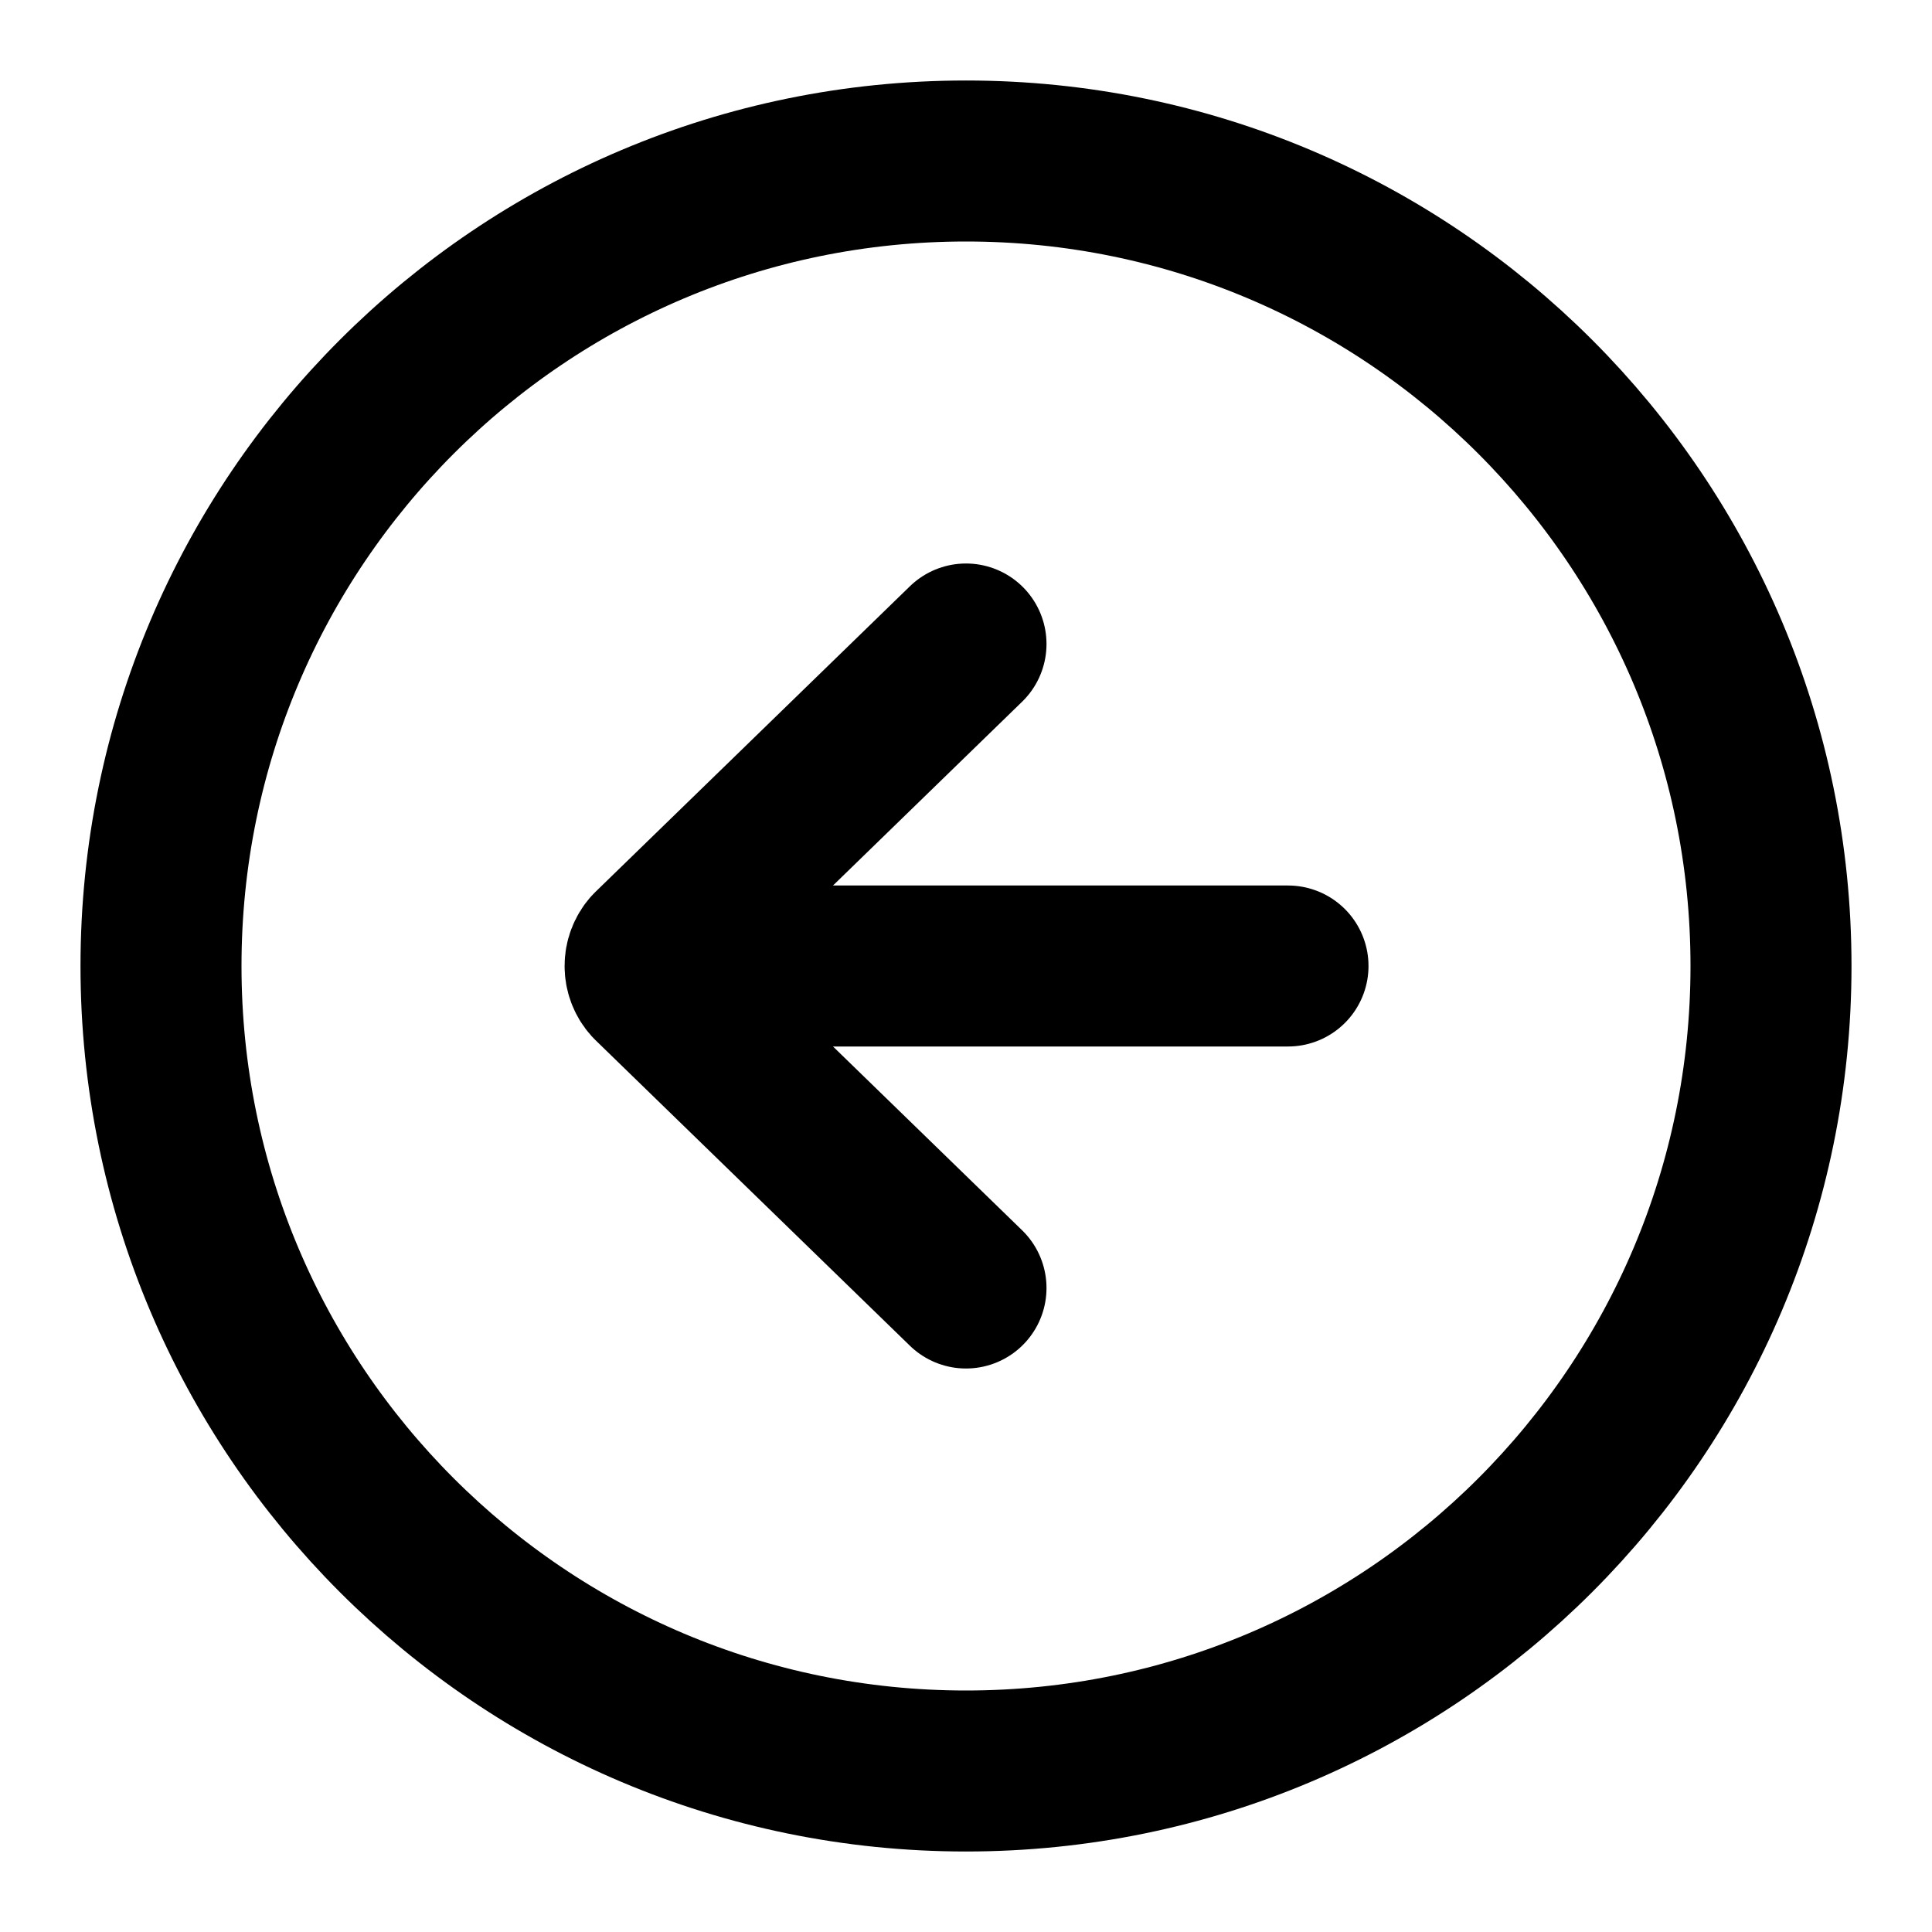
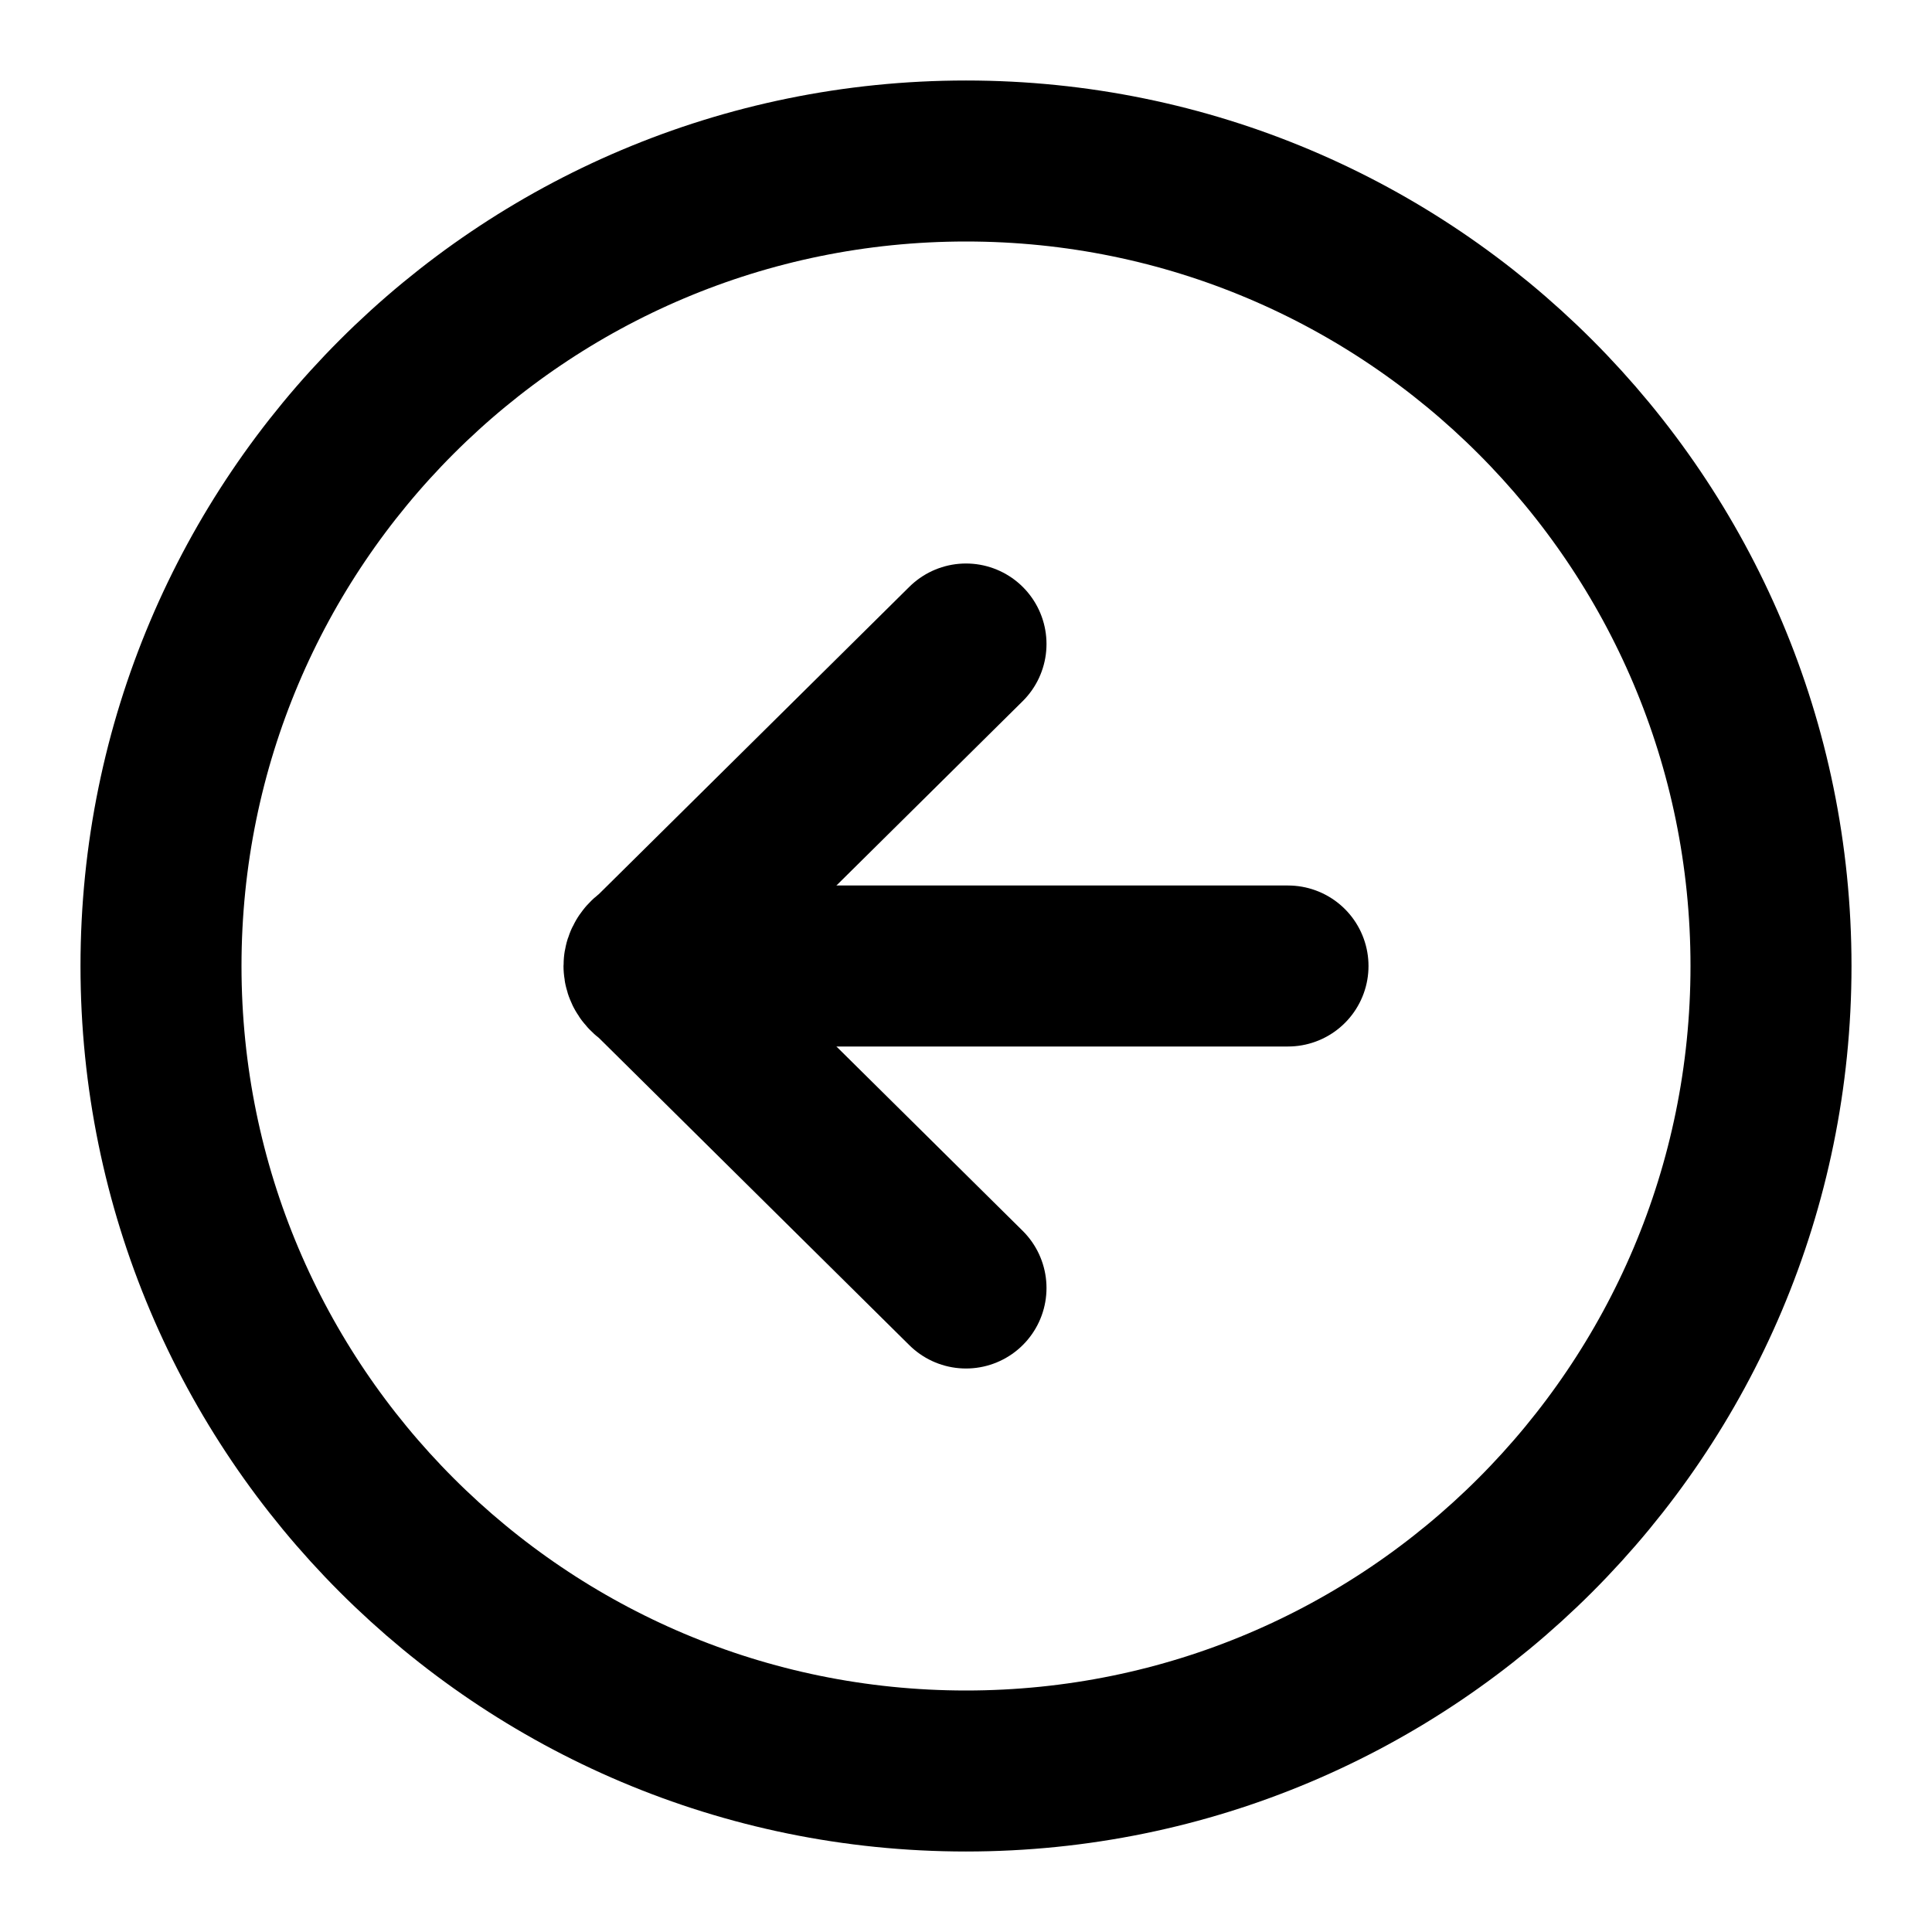
<svg xmlns="http://www.w3.org/2000/svg" width="24" height="24" viewBox="0 0 24 24" fill="none" stroke="currentColor" stroke-width="2" stroke-linecap="round" stroke-linejoin="round">
-   <path d="m12 8-3.91 3.8a.3.3 0 0 0 0 .4L12 16" />
+   <path d="m12 8-3.91 3.87c-.12.07-.12.19 0 .26L12 16" />
  <path d="M9 12h7" />
-   <circle cx="12" cy="12" r="10" />
+   <path d="M12 22a10 10 0 1 1 0-20 10 10 0 0 1 0 20Z" />
</svg>
